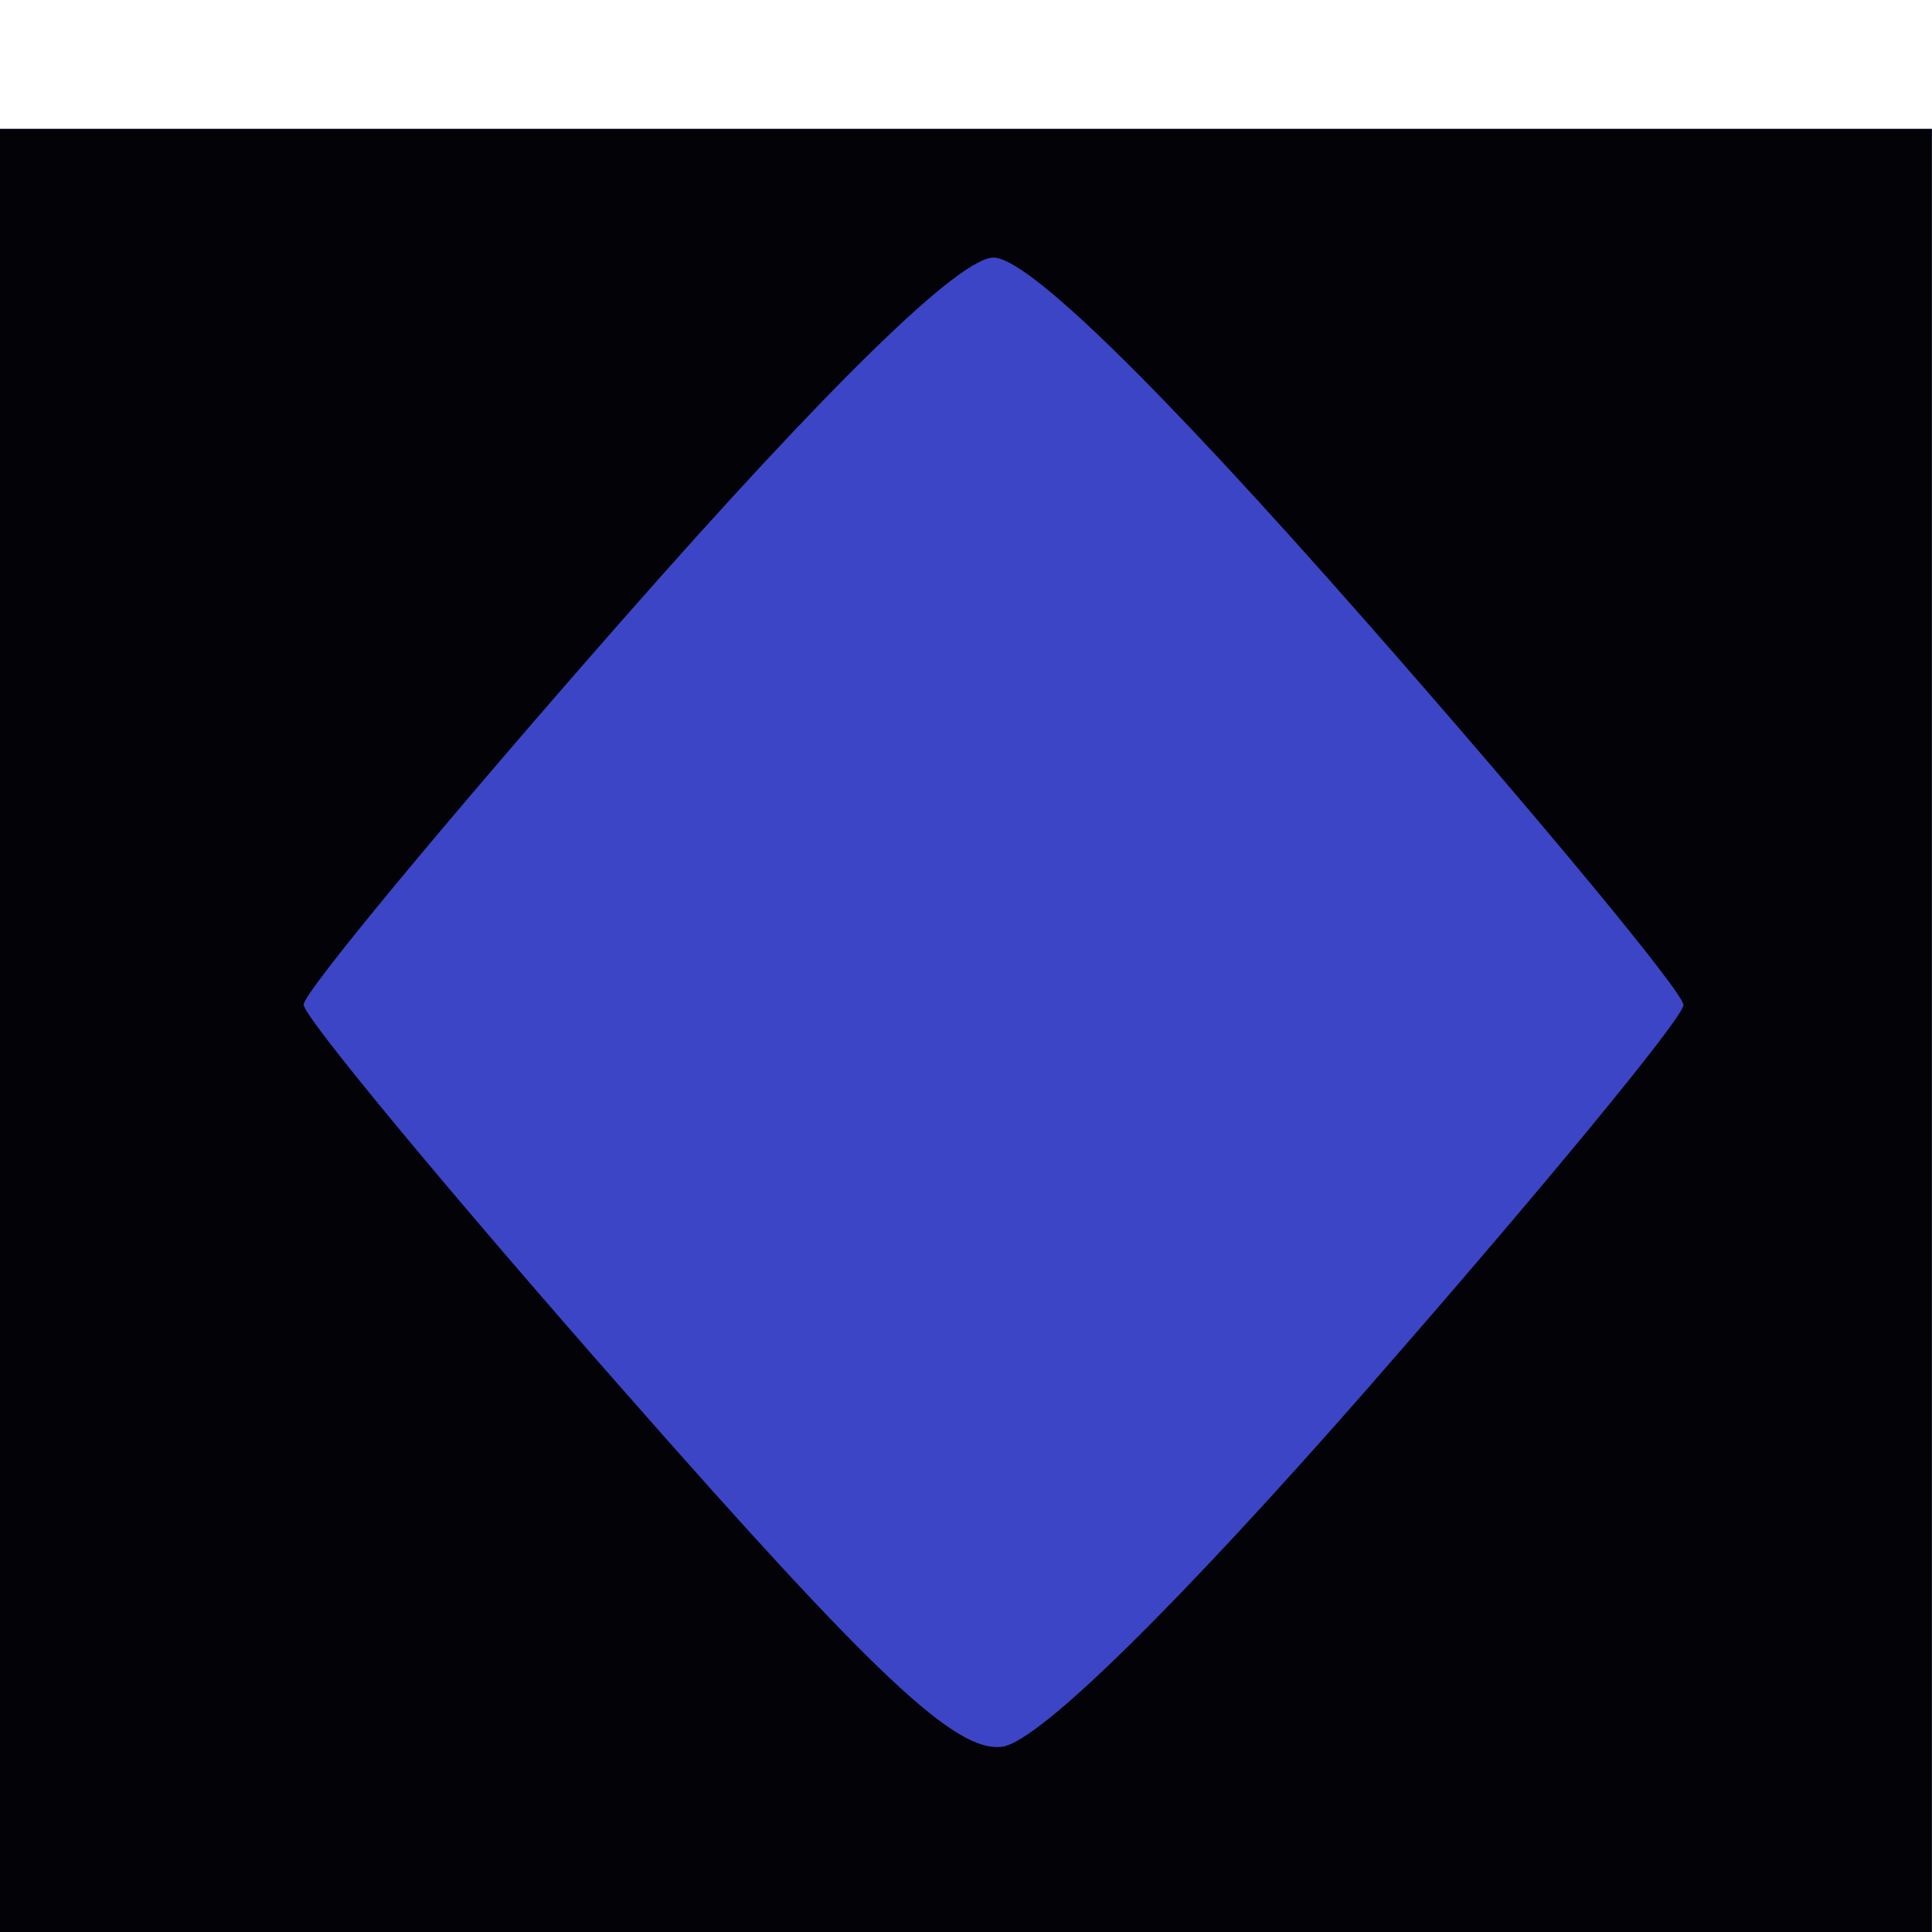
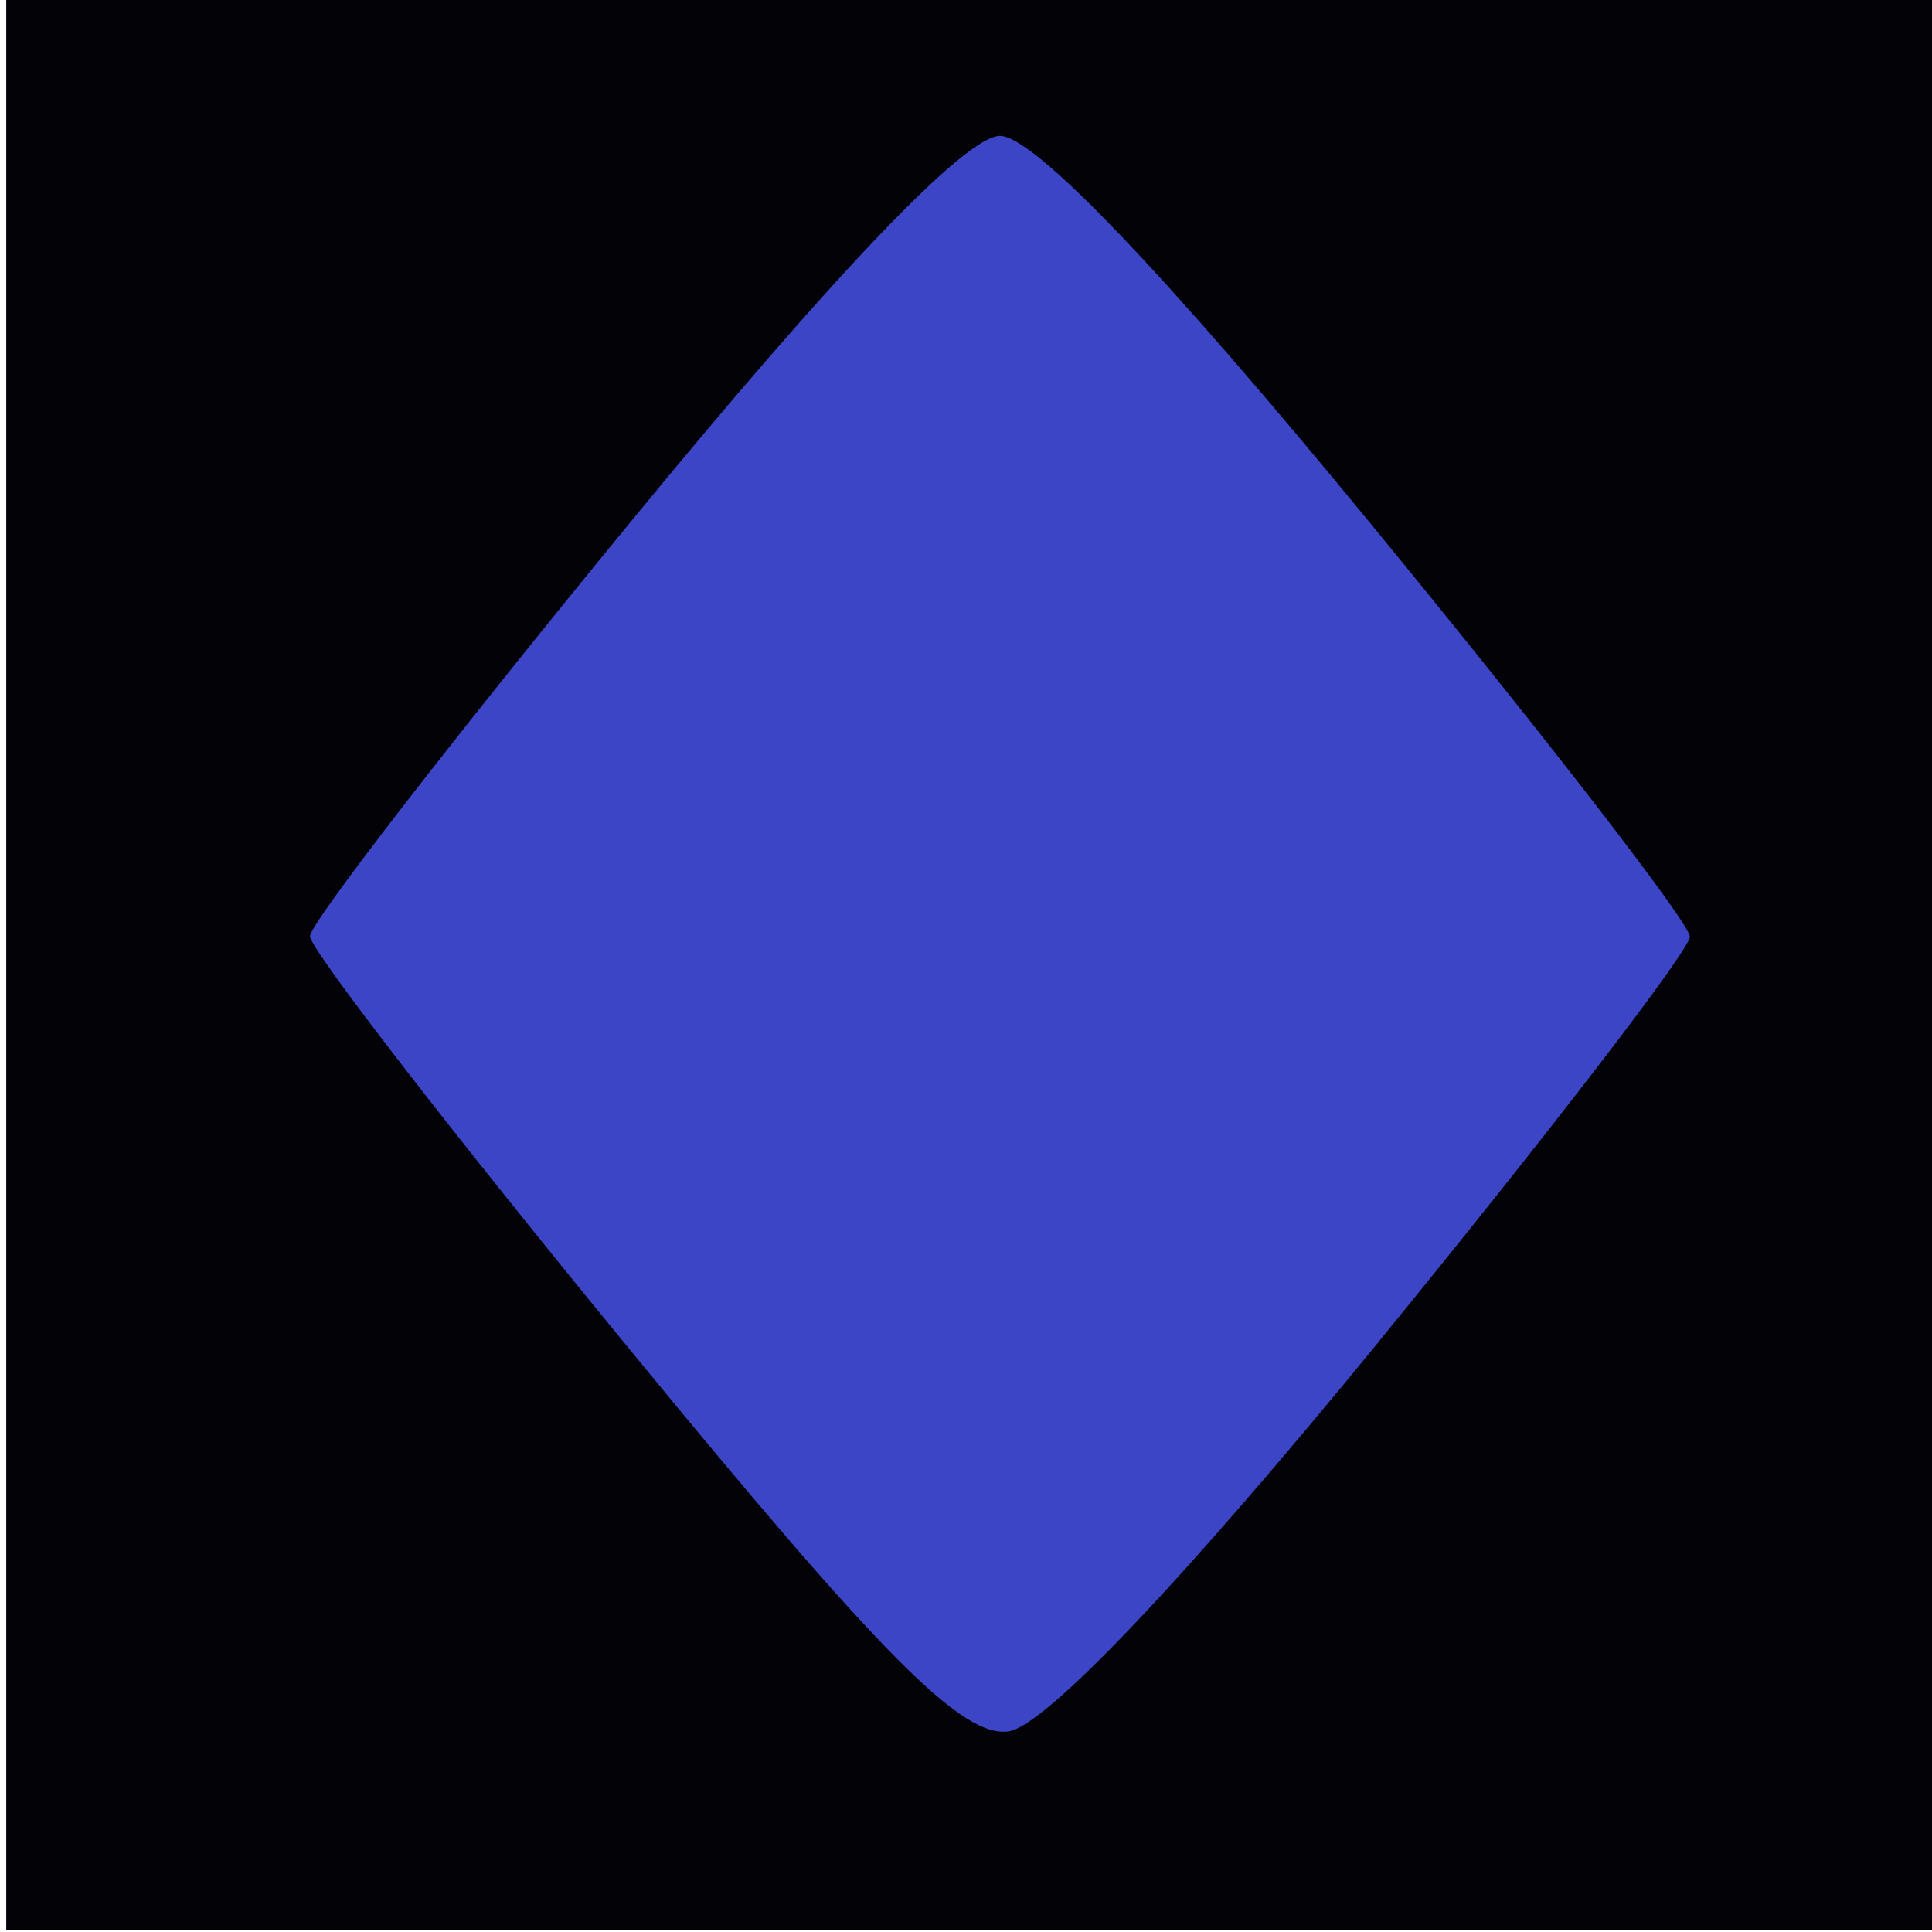
<svg xmlns="http://www.w3.org/2000/svg" width="75" height="75" viewBox="0 0 19.844 19.844" version="1.1" id="svg8">
  <defs id="defs2" />
  <g id="layer1" transform="translate(0,-277.1562)">
-     <g id="g843" transform="matrix(1.071429,0,0,1,1.684847,4.38997)">
+     <g id="g843" transform="matrix(1.071429,0,0,1.071429,1.750368,-16.53264)">
      <path style="fill:#3c45c5;stroke-width:0.265" d="m -1.573,283.35 v -9.26 h 9.26 9.26 v 9.26 9.26 h -9.26 -9.26 z" id="path847" />
      <path style="fill:#020207;stroke-width:0.265" d="m -1.573,283.35 v -9.26 h 9.26 9.26 v 9.26 9.26 h -9.26 -9.26 z m 13.155,3.623 c 1.641,-2.009 2.984,-3.757 2.984,-3.884 0,-0.127 -1.375,-1.907 -3.055,-3.954 -1.983,-2.416 -3.232,-3.723 -3.559,-3.723 -0.327,0 -1.577,1.307 -3.559,3.723 -1.68,2.048 -3.055,3.825 -3.055,3.95 0,0.125 1.38,1.909 3.068,3.965 2.414,2.942 3.187,3.721 3.63,3.657 0.352,-0.051 1.682,-1.452 3.547,-3.734 z" id="path845" />
    </g>
  </g>
</svg>
